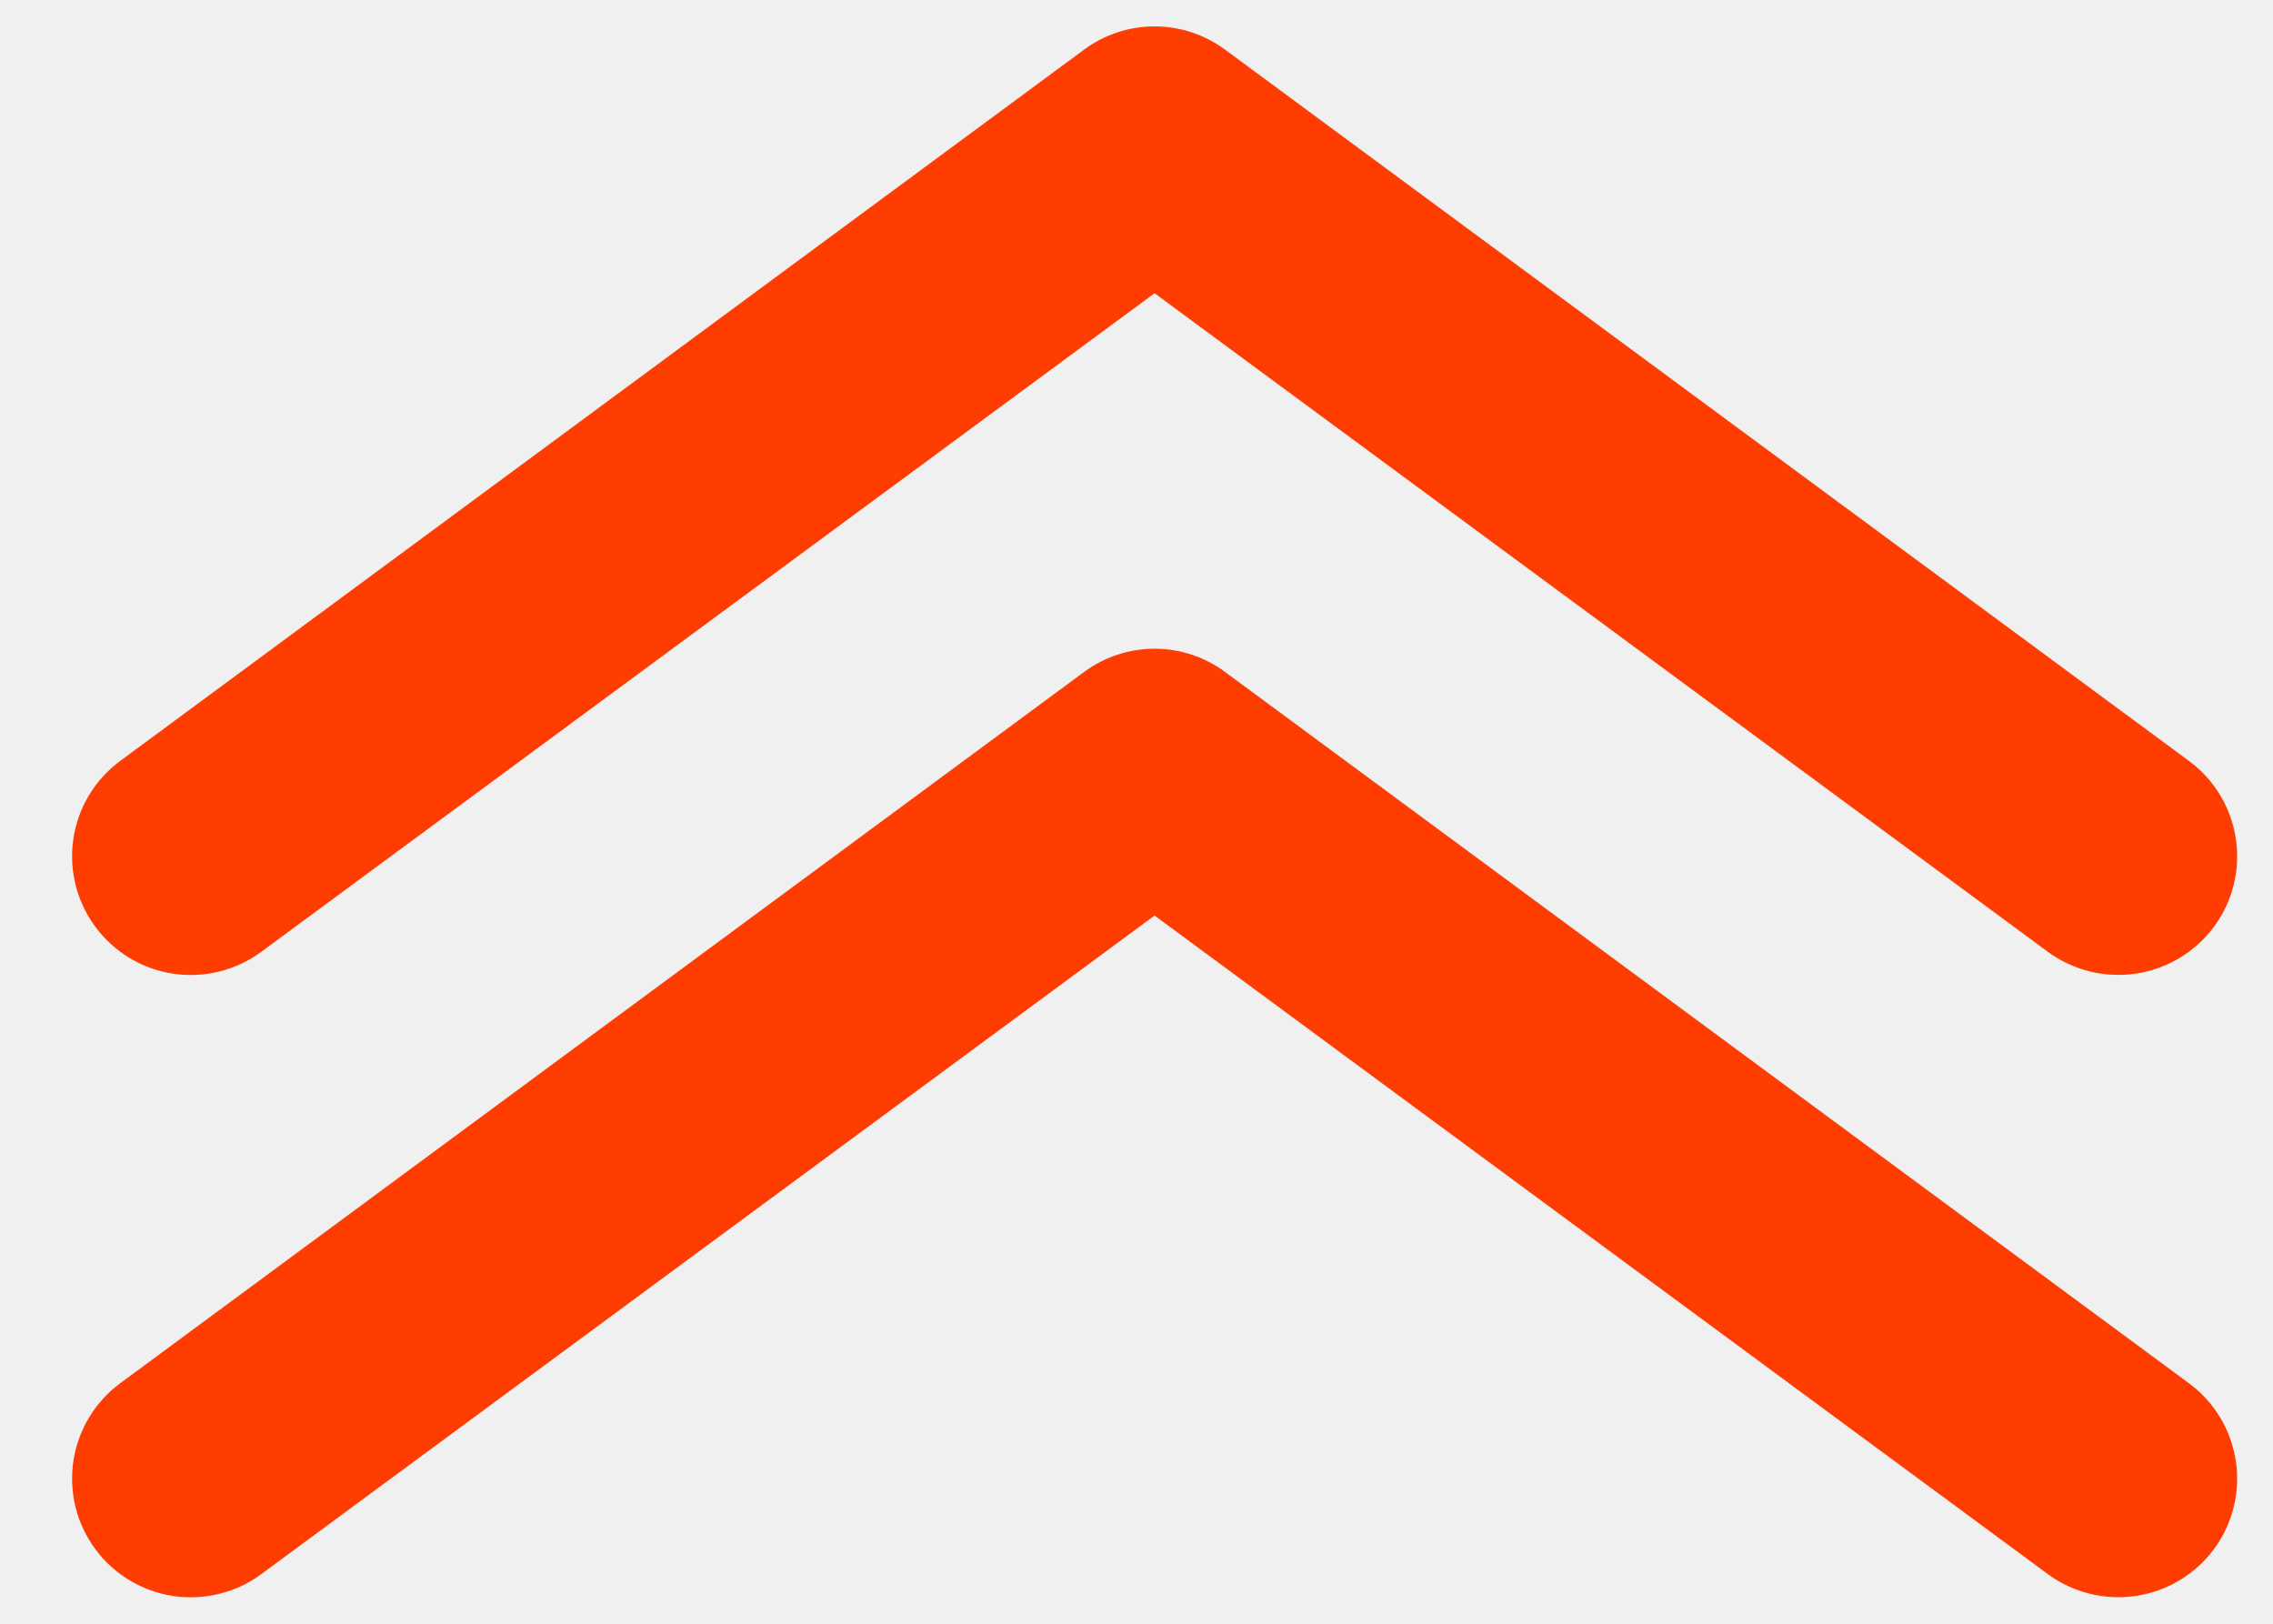
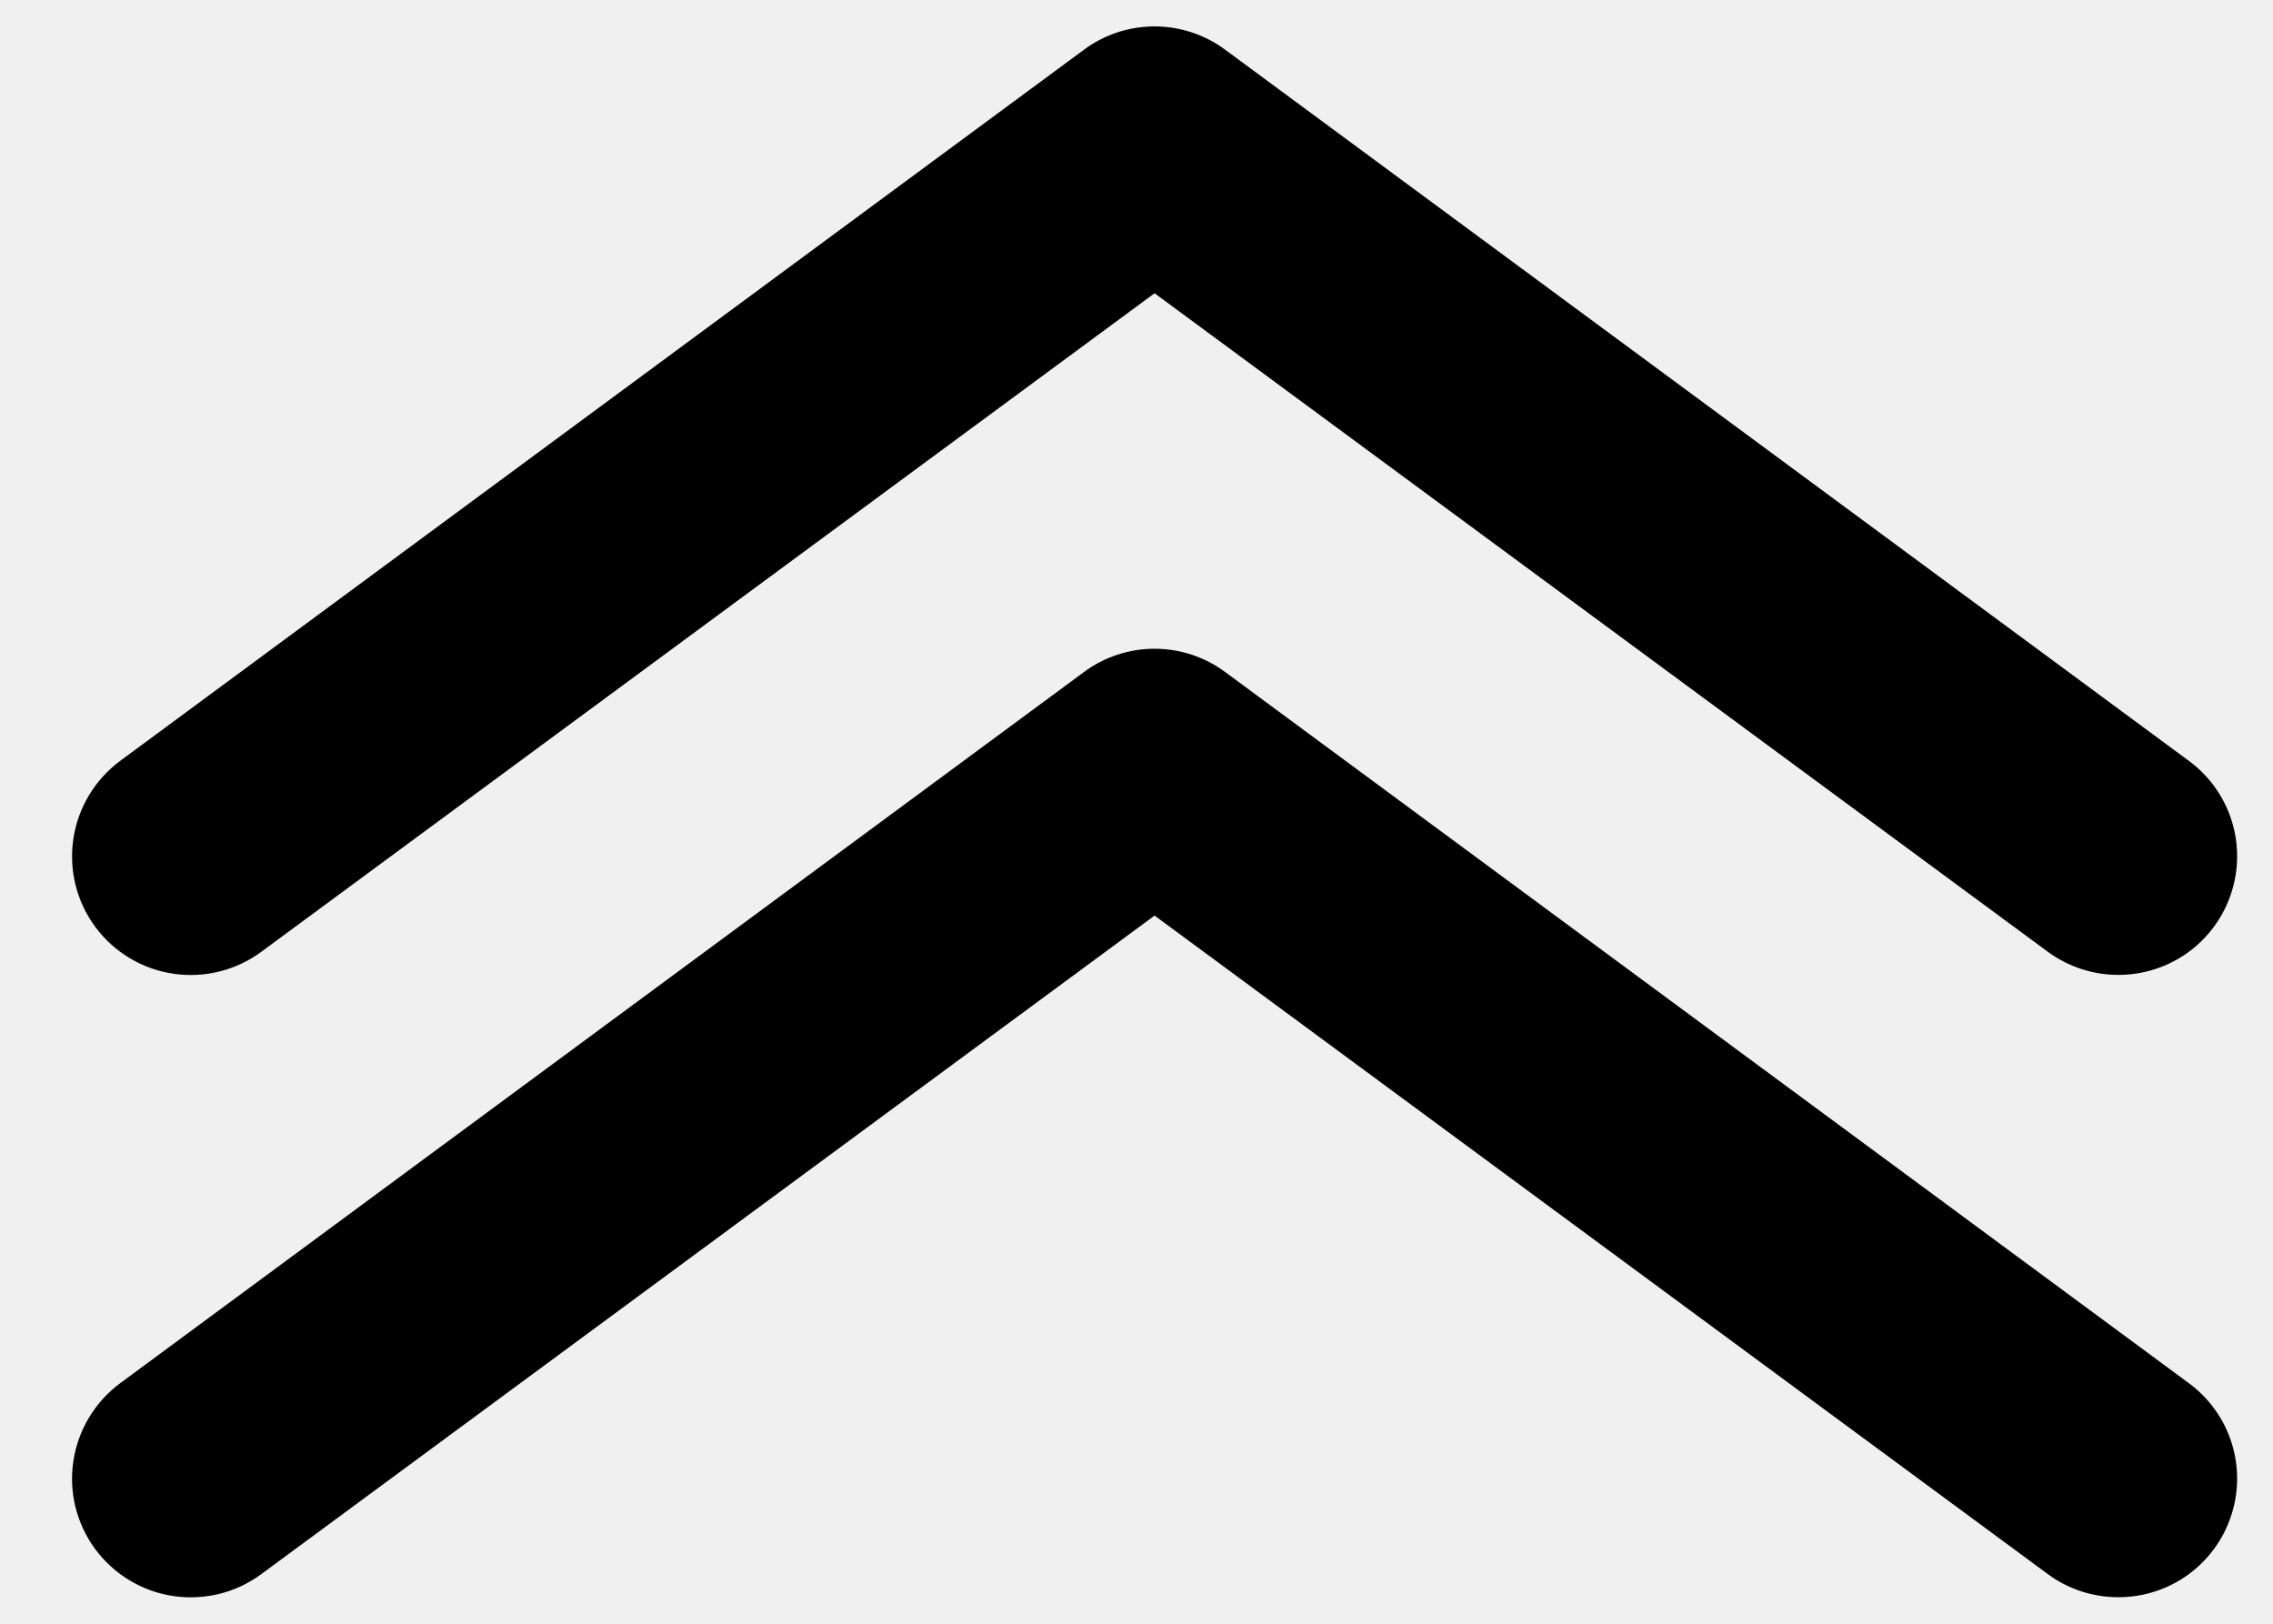
- <svg xmlns="http://www.w3.org/2000/svg" width="21" height="15" viewBox="0 0 21 15" fill="none">
-   <g clip-path="url(#clip0_245543_3959)">
-     <path d="M19.571 14.755C19.337 14.755 19.108 14.68 18.919 14.541L10.667 8.458L2.415 14.541C2.299 14.627 2.168 14.689 2.028 14.723C1.888 14.758 1.743 14.765 1.6 14.744C1.458 14.722 1.321 14.673 1.198 14.599C1.074 14.525 0.966 14.427 0.881 14.311C0.795 14.195 0.733 14.064 0.698 13.924C0.664 13.785 0.657 13.639 0.678 13.497C0.721 13.21 0.877 12.951 1.111 12.778L10.015 6.208C10.204 6.068 10.432 5.993 10.667 5.993C10.902 5.993 11.13 6.068 11.319 6.208L20.223 12.778C20.409 12.915 20.547 13.107 20.617 13.327C20.687 13.547 20.686 13.783 20.614 14.002C20.542 14.222 20.402 14.412 20.215 14.547C20.027 14.683 19.802 14.755 19.571 14.755Z" fill="#FF3D00" />
-     <path d="M19.571 9.006C19.337 9.006 19.108 8.931 18.919 8.792L10.667 2.709L2.415 8.792C2.181 8.965 1.888 9.038 1.6 8.995C1.313 8.952 1.054 8.796 0.881 8.562C0.708 8.328 0.635 8.036 0.678 7.748C0.721 7.46 0.877 7.202 1.111 7.029L10.015 0.459C10.204 0.319 10.432 0.244 10.667 0.244C10.902 0.244 11.13 0.319 11.319 0.459L20.223 7.029C20.409 7.166 20.547 7.358 20.617 7.578C20.687 7.798 20.686 8.034 20.614 8.253C20.542 8.473 20.402 8.663 20.215 8.798C20.027 8.934 19.802 9.006 19.571 9.006Z" fill="#FF3D00" />
-   </g>
-   <defs>
-     <clipPath id="clip0_245543_3959">
-       <rect width="20" height="14.51" fill="white" transform="translate(0.666992 0.245117)" />
-     </clipPath>
-   </defs>
+ <svg xmlns="http://www.w3.org/2000/svg" width="21" height="15" viewBox="0 0 21 15">
+   <path d="M19.571 14.755C19.336 14.755 19.108 14.681 18.919 14.541L10.667 8.458L2.415 14.541C2.299 14.627 2.167 14.689 2.027 14.724C1.888 14.758 1.742 14.765 1.6 14.744C1.457 14.723 1.32 14.673 1.197 14.599C1.074 14.525 0.966 14.427 0.88 14.311C0.795 14.196 0.733 14.064 0.698 13.925C0.663 13.785 0.656 13.64 0.678 13.497C0.721 13.21 0.877 12.951 1.11 12.778L10.015 6.208C10.203 6.068 10.432 5.993 10.667 5.993C10.901 5.993 11.13 6.068 11.319 6.208L20.223 12.778C20.409 12.915 20.547 13.107 20.617 13.327C20.687 13.547 20.686 13.784 20.613 14.003C20.541 14.222 20.401 14.413 20.214 14.548C20.027 14.683 19.802 14.755 19.571 14.755Z" />
+   <path d="M19.571 9.006C19.336 9.006 19.108 8.931 18.919 8.792L10.667 2.709L2.415 8.792C2.181 8.965 1.888 9.038 1.6 8.995C1.312 8.952 1.053 8.796 0.88 8.562C0.707 8.329 0.635 8.036 0.678 7.748C0.721 7.461 0.877 7.202 1.11 7.029L10.015 0.459C10.203 0.319 10.432 0.244 10.667 0.244C10.901 0.244 11.13 0.319 11.319 0.459L20.223 7.029C20.409 7.166 20.547 7.358 20.617 7.578C20.687 7.798 20.686 8.034 20.613 8.254C20.541 8.473 20.401 8.664 20.214 8.799C20.027 8.934 19.802 9.006 19.571 9.006Z" />
</svg>
